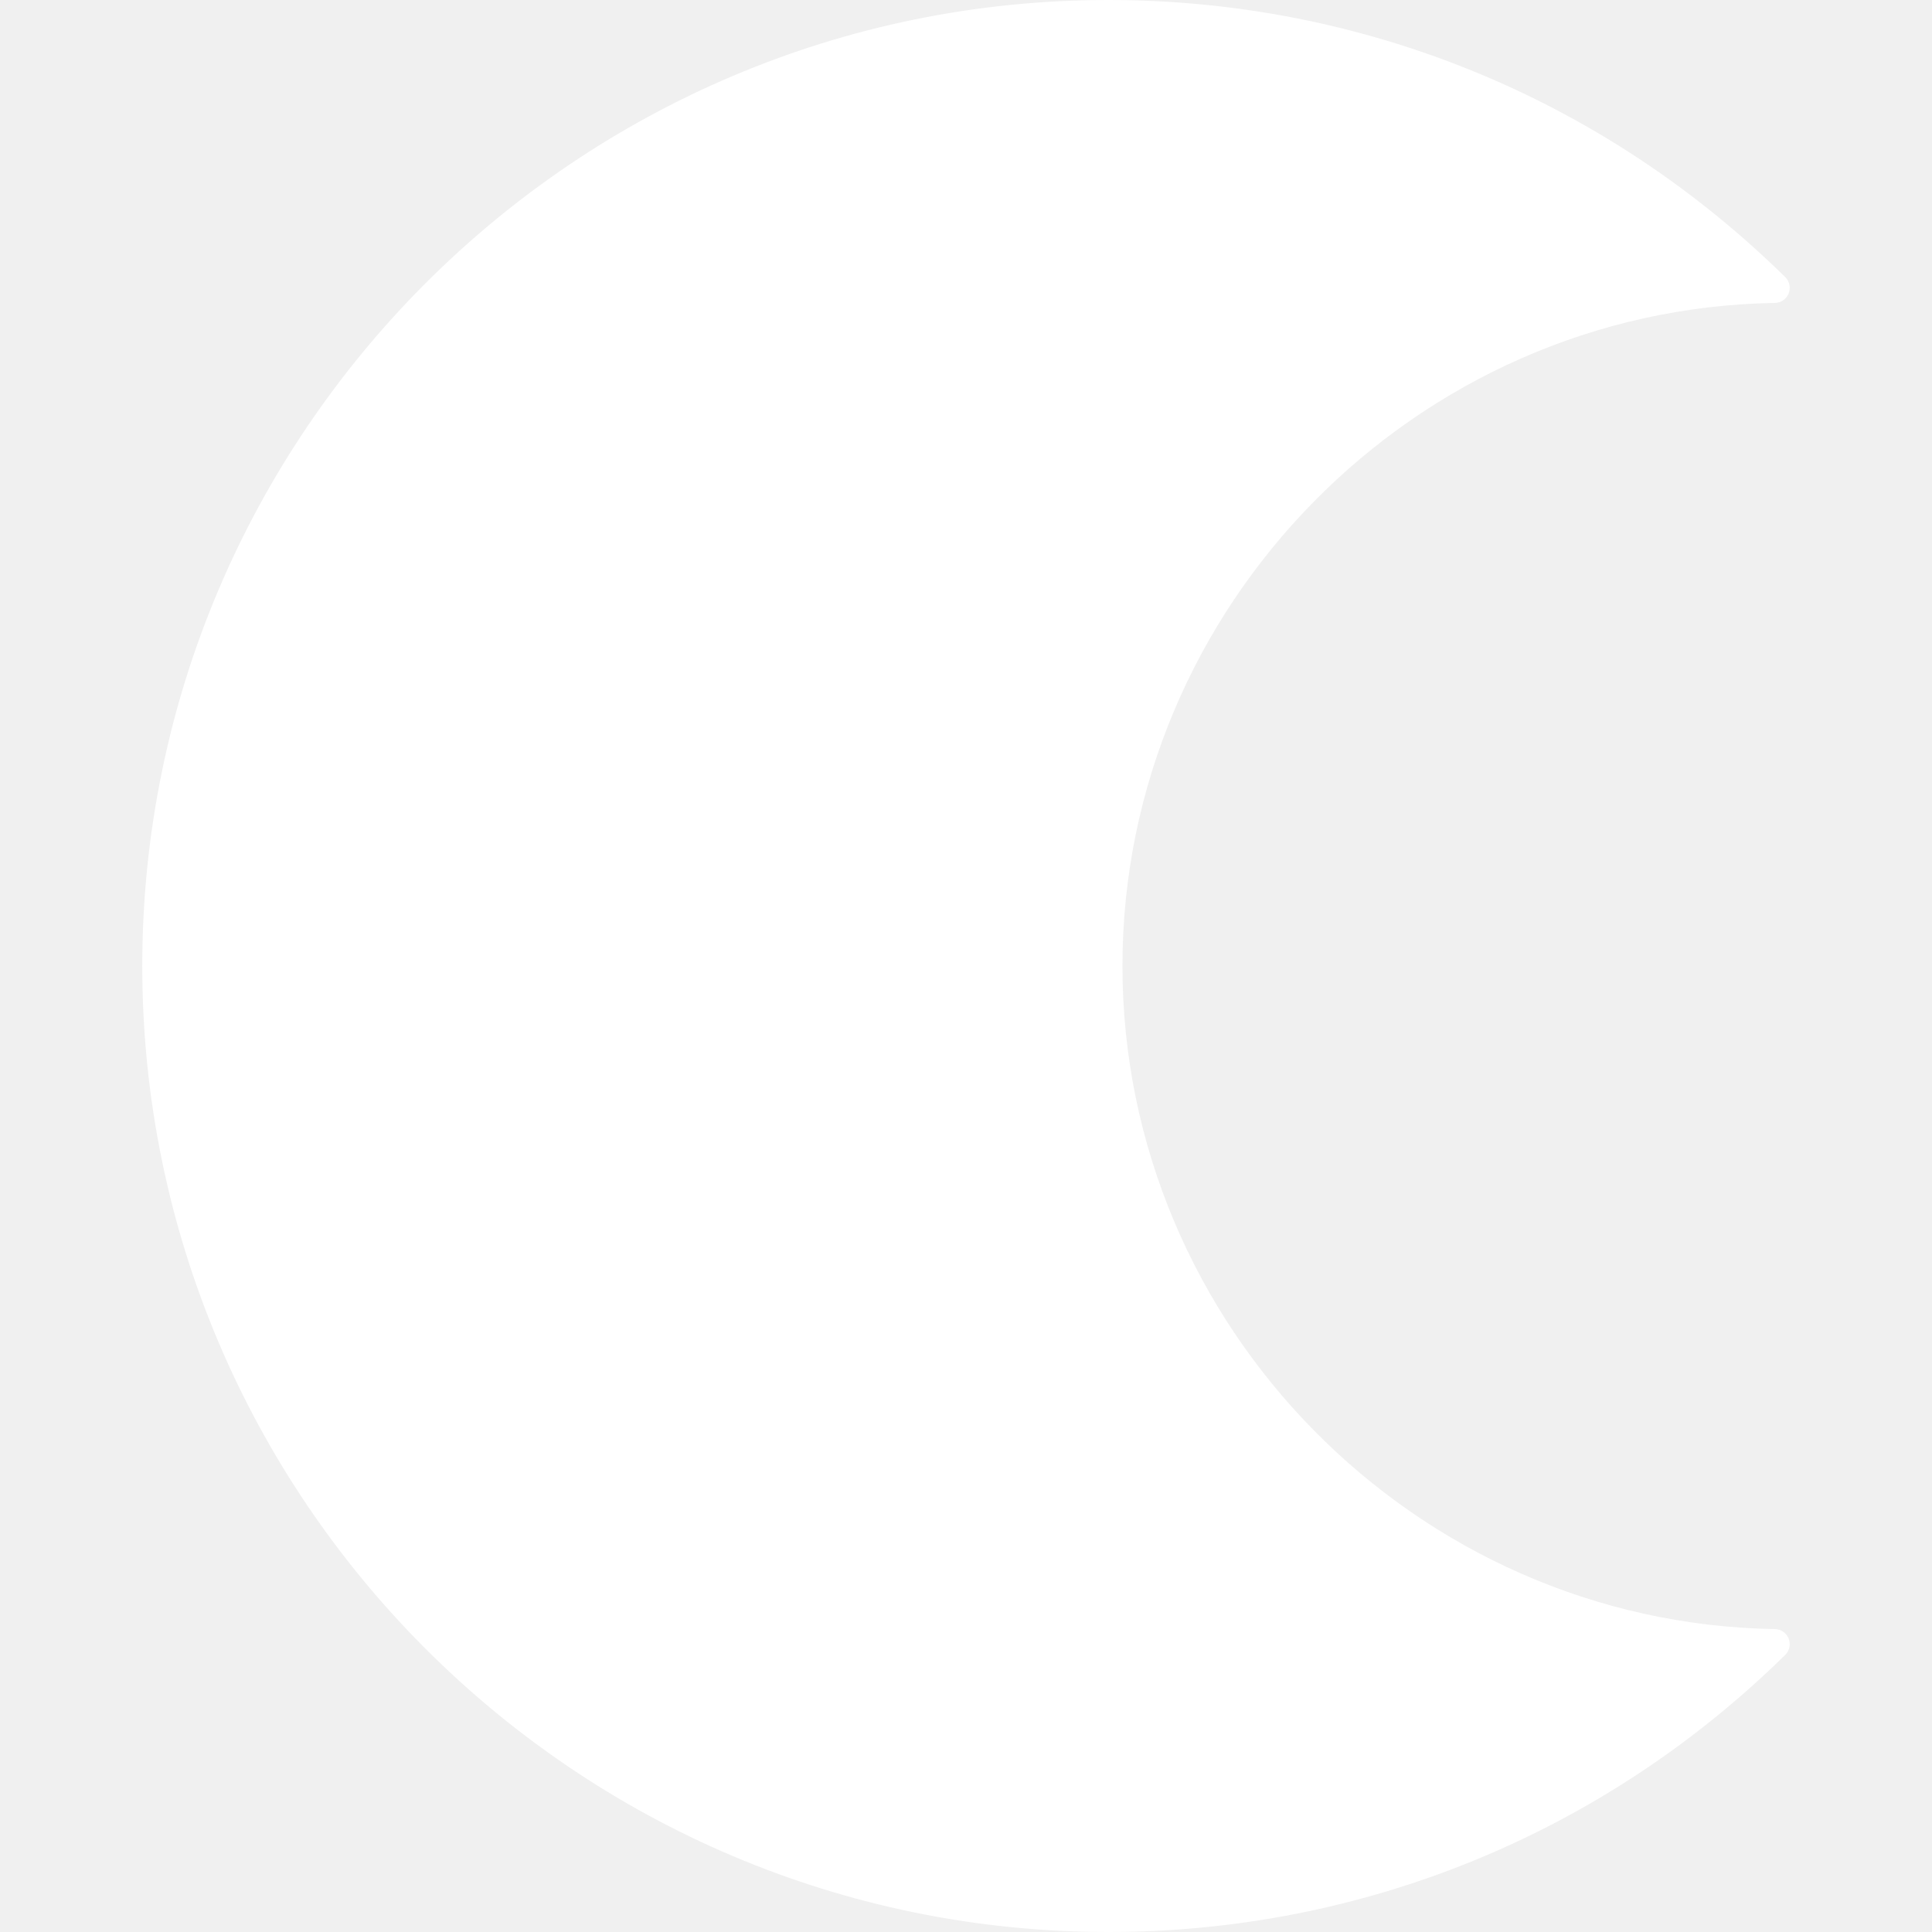
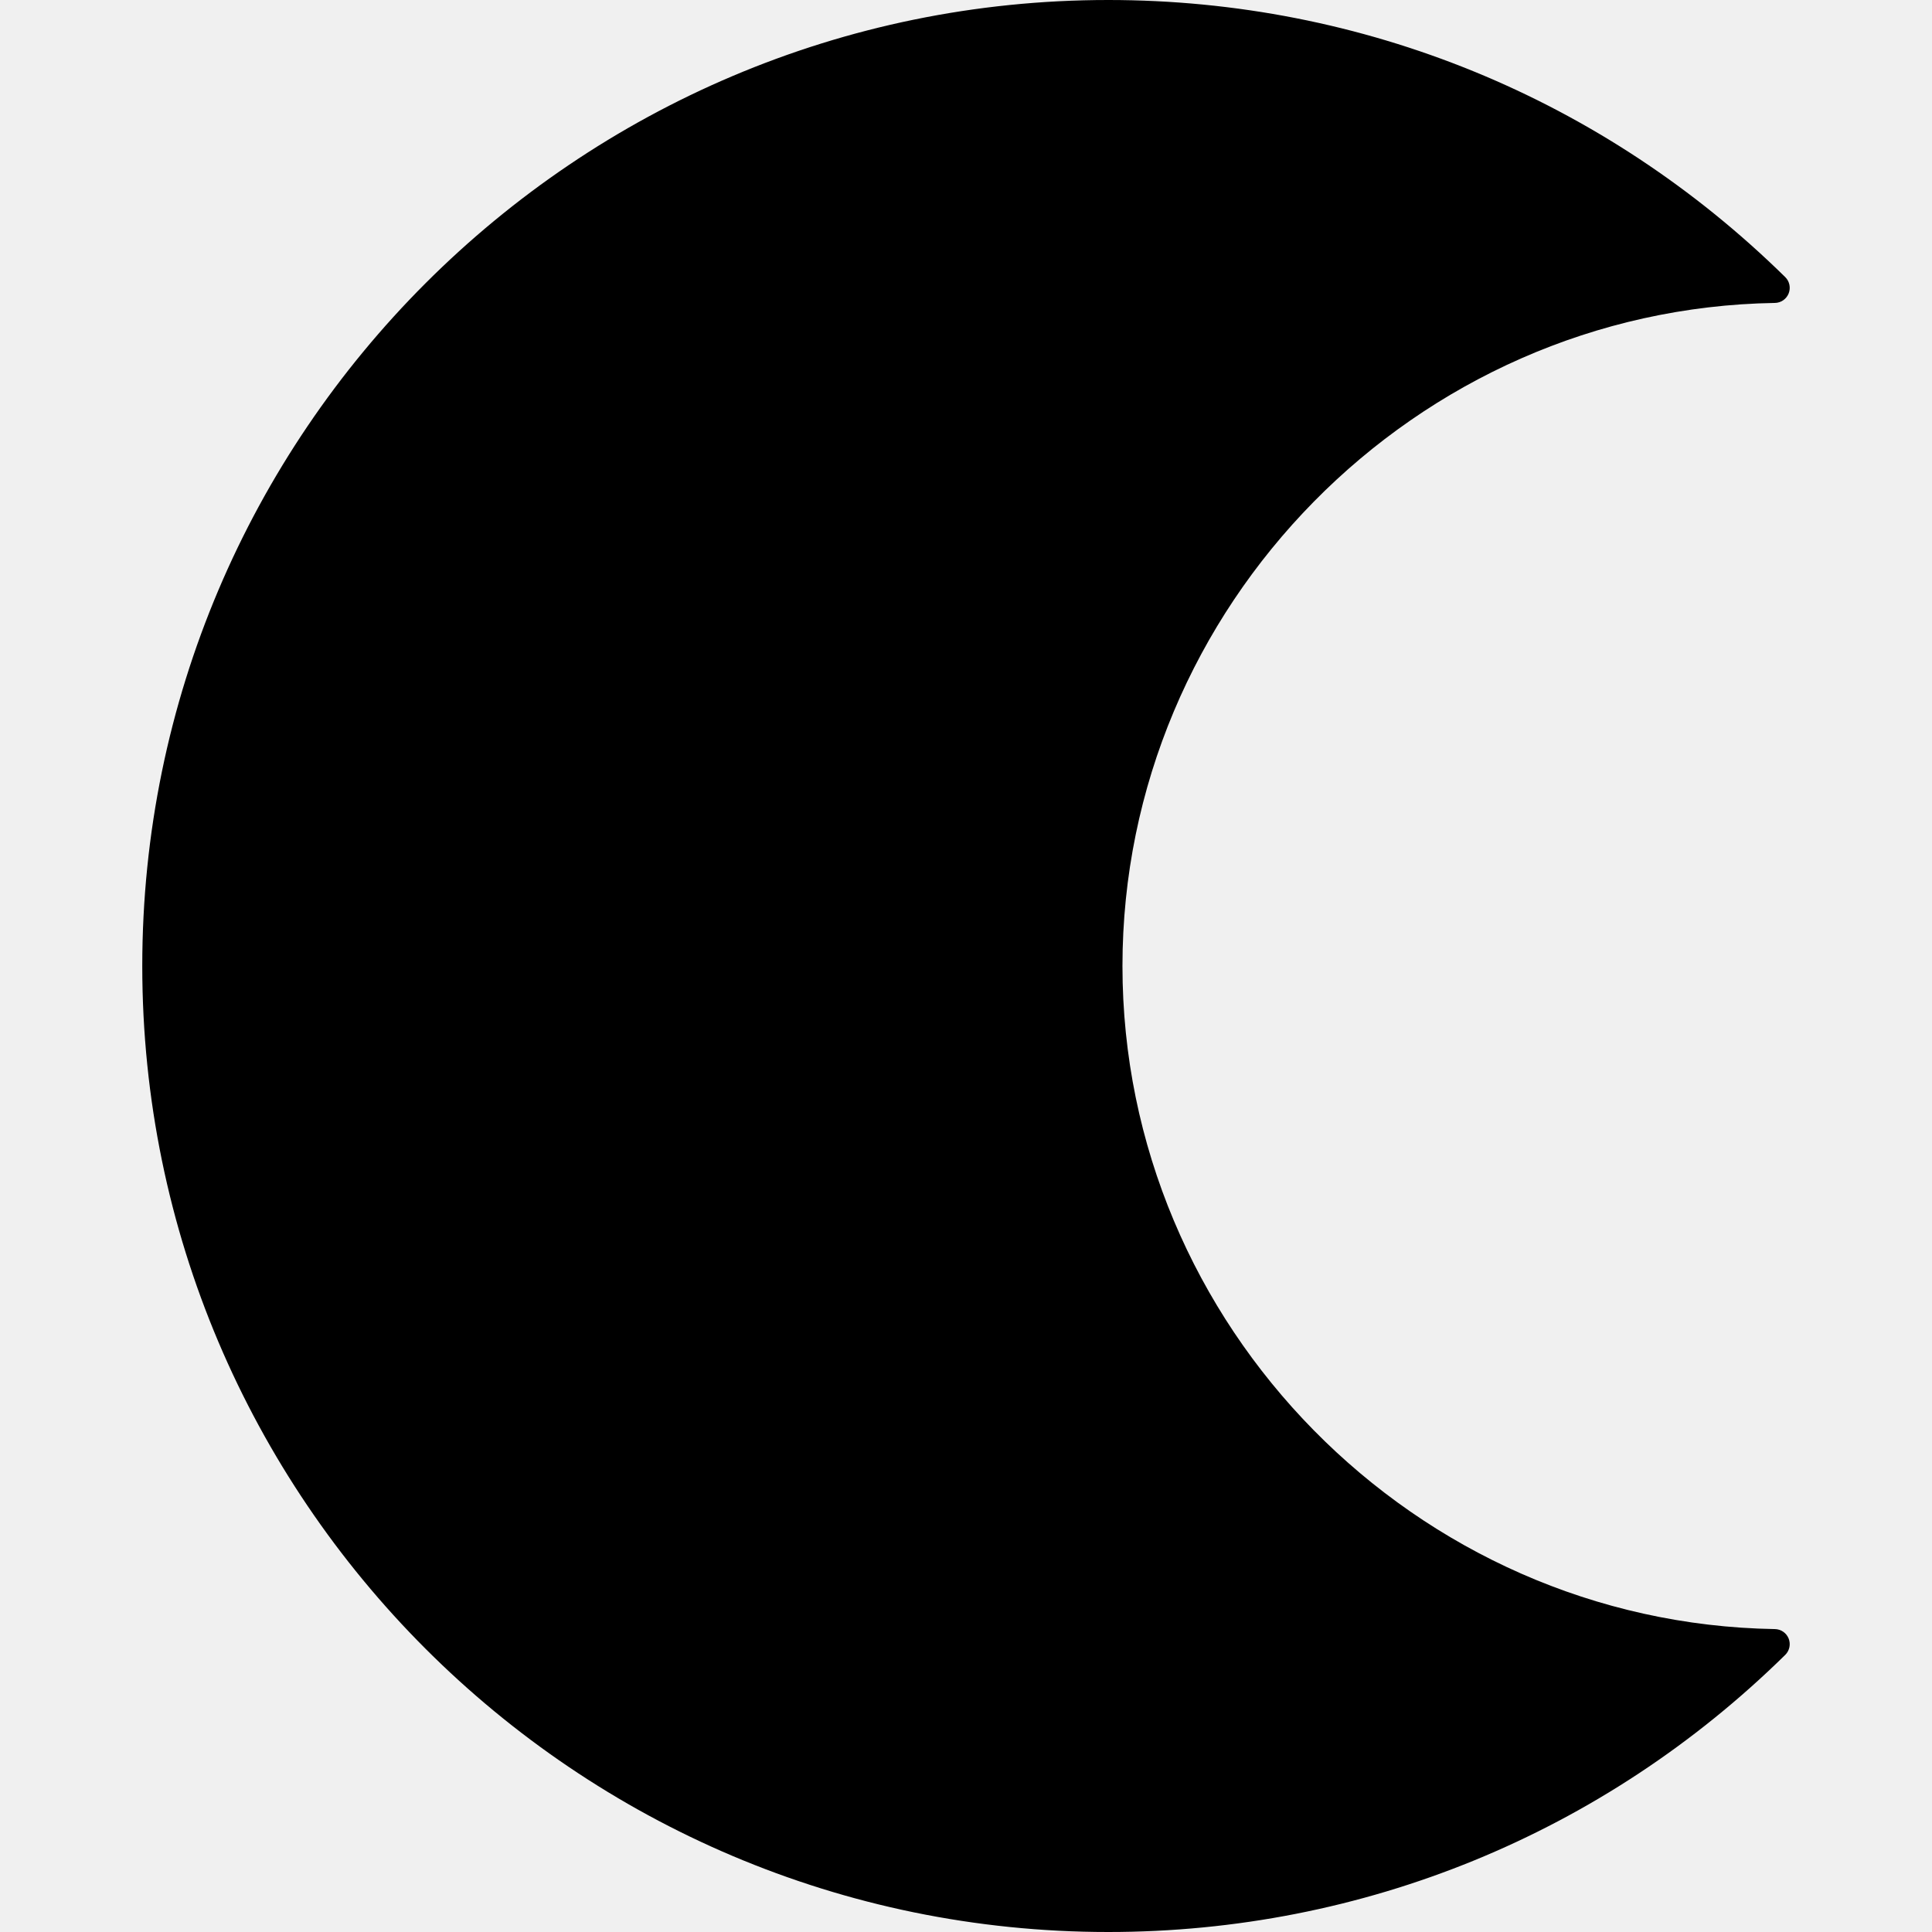
- <svg xmlns="http://www.w3.org/2000/svg" fill="#ffffff" height="800px" width="800px" version="1.1" id="Layer_1" viewBox="0 0 506.616 506.616" xml:space="preserve">
+ <svg xmlns="http://www.w3.org/2000/svg" fill="#000000" height="800px" width="800px" version="1.1" id="Layer_1" viewBox="0 0 506.616 506.616" xml:space="preserve">
  <g>
    <g>
      <path d="M465.411,427.184c-94.332-1.536-171.076-79.532-171.076-173.876s76.748-172.34,171.08-173.872    c1.592-0.02,3.02-1.004,3.612-2.488c0.588-1.484,0.24-3.176-0.904-4.292C420.447,25.804,357.403,0,290.615,0    C150.939,0,37.307,113.632,37.307,253.308c0,139.68,113.632,253.308,253.308,253.308c66.788,0,129.832-25.804,177.508-72.66    c1.14-1.116,1.492-2.808,0.904-4.288C468.431,428.184,467.007,427.204,465.411,427.184z" />
    </g>
  </g>
</svg>
